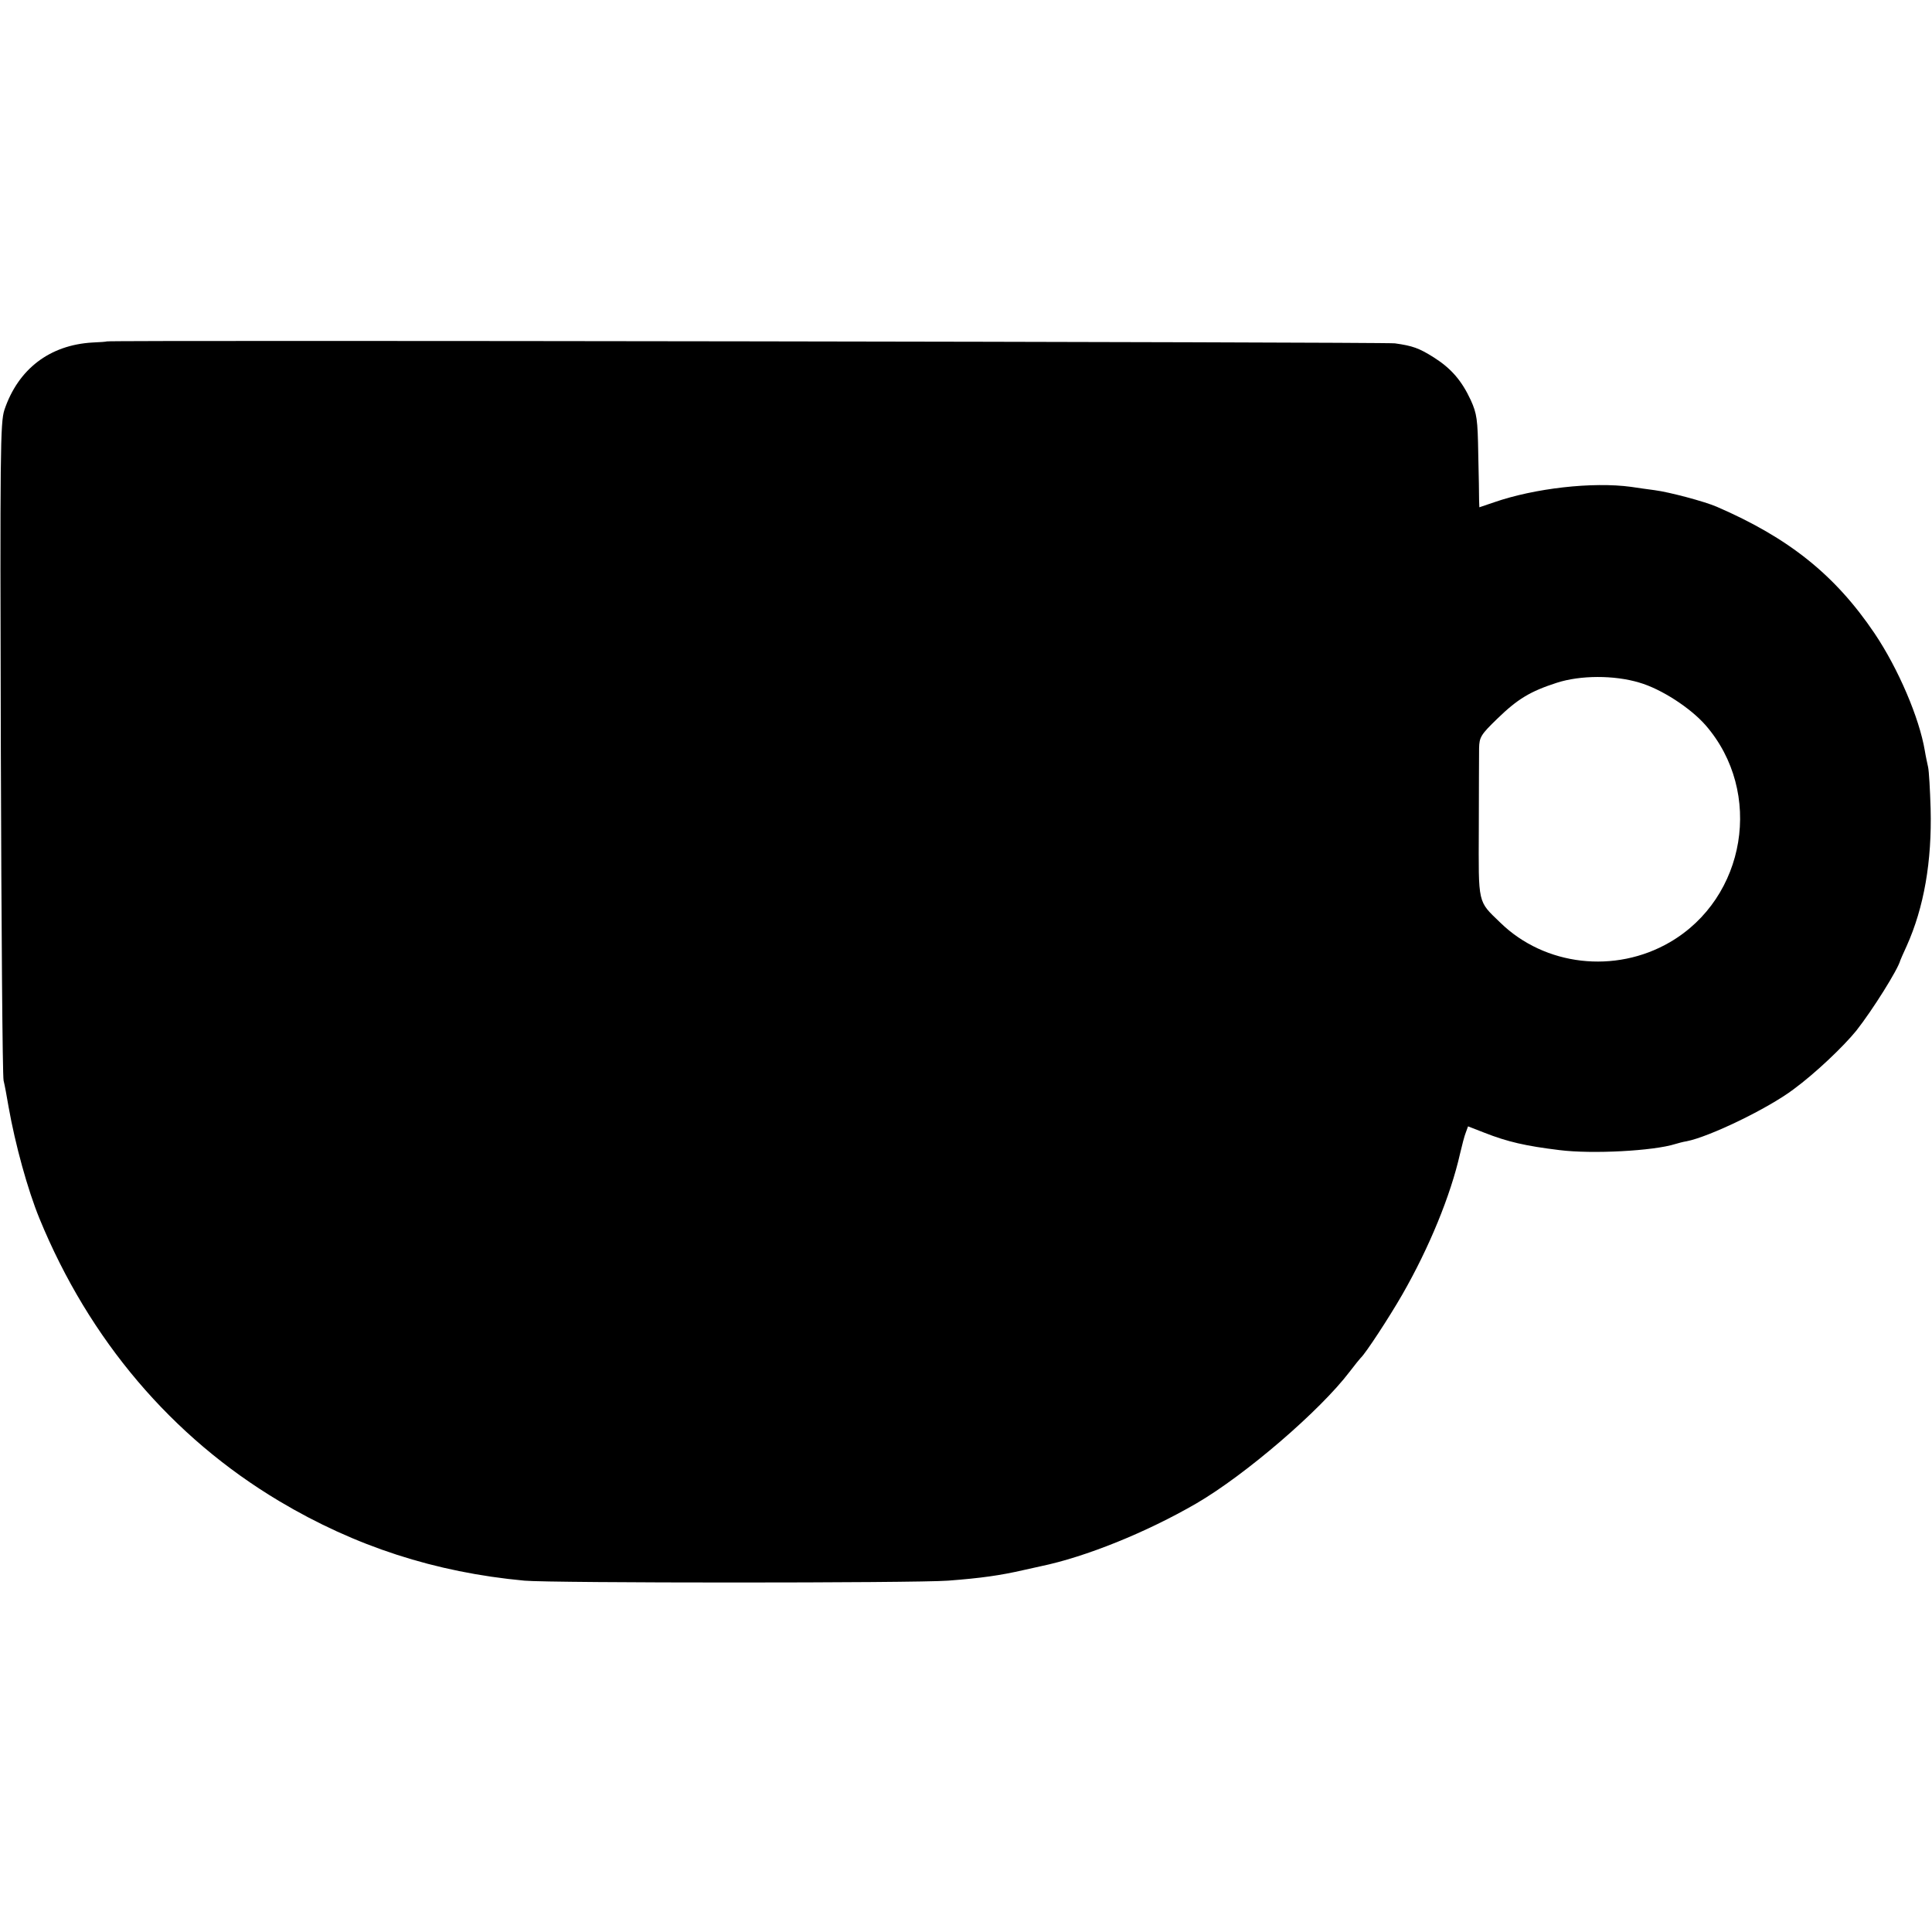
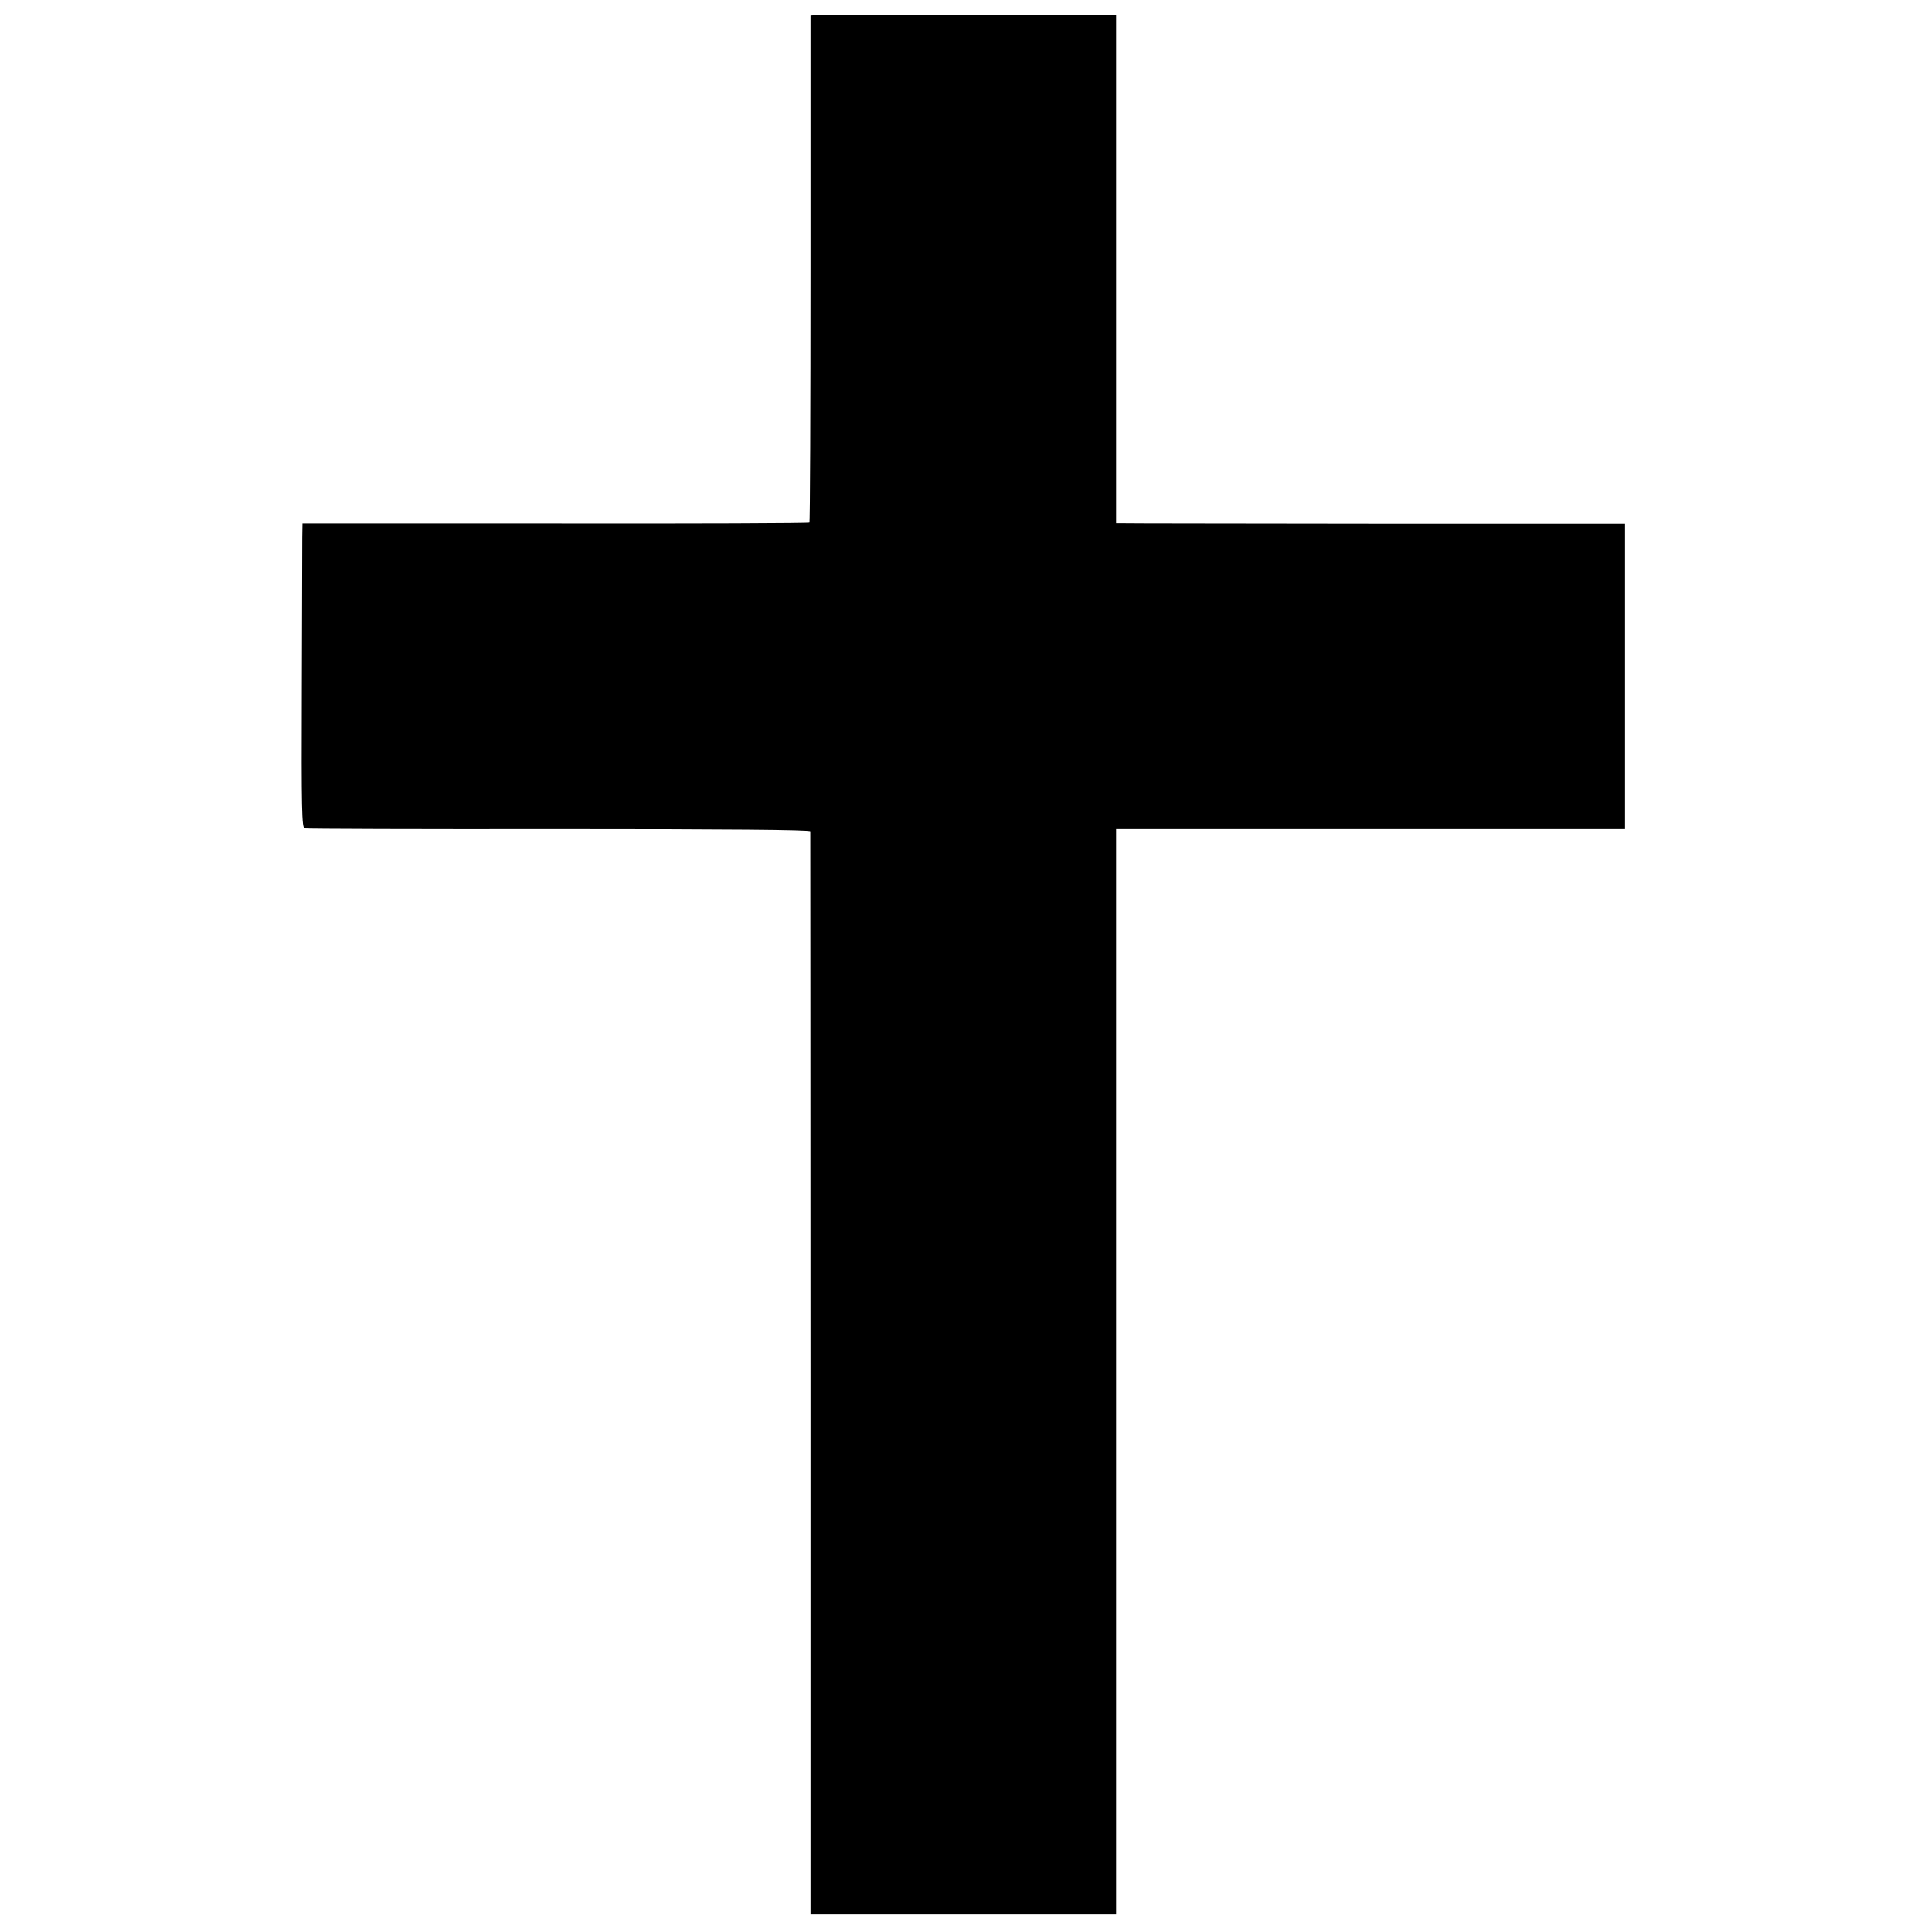
- <svg xmlns="http://www.w3.org/2000/svg" version="1.0" width="700pt" height="700pt" viewBox="0 0 700 700" preserveAspectRatio="xMidYMid meet">
-   <g transform="translate(0,700) scale(0.1,-0.1)" fill="#000000" stroke="none">
-     <path d="M387 5763 c-1 -1 -24 -3 -52 -4 -155 -9 -269 -96 -319 -244 -15 -46 -16 -145 -13 -1225 2 -646 6 -1188 10 -1205 4 -16 12 -59 18 -95 24 -136 69 -300 112 -405 180 -439 480 -792 869 -1024 275 -164 565 -258 888 -288 97 -9 1416 -9 1535 0 119 9 189 19 272 38 27 6 55 12 63 14 164 34 384 123 565 228 177 103 448 336 555 477 19 25 37 47 40 50 17 15 104 148 151 230 97 169 175 359 209 510 7 30 16 65 21 77 l8 22 59 -23 c84 -33 149 -48 272 -63 119 -15 341 -3 420 22 10 3 28 8 41 10 82 16 294 118 387 188 79 58 181 155 228 213 59 75 151 222 159 254 1 3 11 26 23 52 63 140 92 307 87 498 -2 69 -6 136 -9 150 -3 14 -9 41 -12 60 -20 119 -96 297 -182 425 -143 212 -311 346 -572 459 -44 19 -171 53 -225 60 -22 3 -60 8 -85 12 -140 19 -350 -5 -497 -56 l-53 -18 -1 26 c0 15 -1 90 -3 167 -2 126 -5 146 -27 195 -33 71 -71 115 -134 155 -54 34 -77 42 -141 51 -35 5 -4663 12 -4667 7z m5552 -1236 c80 -23 186 -92 241 -155 210 -242 147 -625 -130 -786 -198 -115 -453 -86 -614 71 -83 80 -79 64 -78 341 0 136 1 267 1 291 1 40 6 49 66 107 73 71 119 99 215 130 86 28 209 28 299 1z" />
+ <svg xmlns="http://www.w3.org/2000/svg" version="1.0" width="875pt" height="875pt" viewBox="0 0 875 875" preserveAspectRatio="xMidYMid meet">
+   <g transform="translate(0,875) scale(0.1,-0.1)" fill="#000000" stroke="none">
+     <path d="M3703 8682 l-32 -3 0 -1146 c0 -630 -2 -1147 -5 -1150 -3 -3 -520 -5 -1150 -4 l-1146 0 -1 -62 c0 -34 -1 -344 -2 -689 -2 -550 0 -627 13 -630 8 -2 527 -4 1153 -3 753 0 1137 -3 1137 -10 0 -5 1 -1111 1 -2457 l0 -2448 692 0 692 0 0 2457 0 2458 1153 0 1152 0 0 691 0 692 -1122 0 c-618 1 -1137 1 -1153 2 l-30 0 0 1150 0 1150 -60 1 c-302 2 -1267 3 -1292 1z" />
  </g>
</svg>
